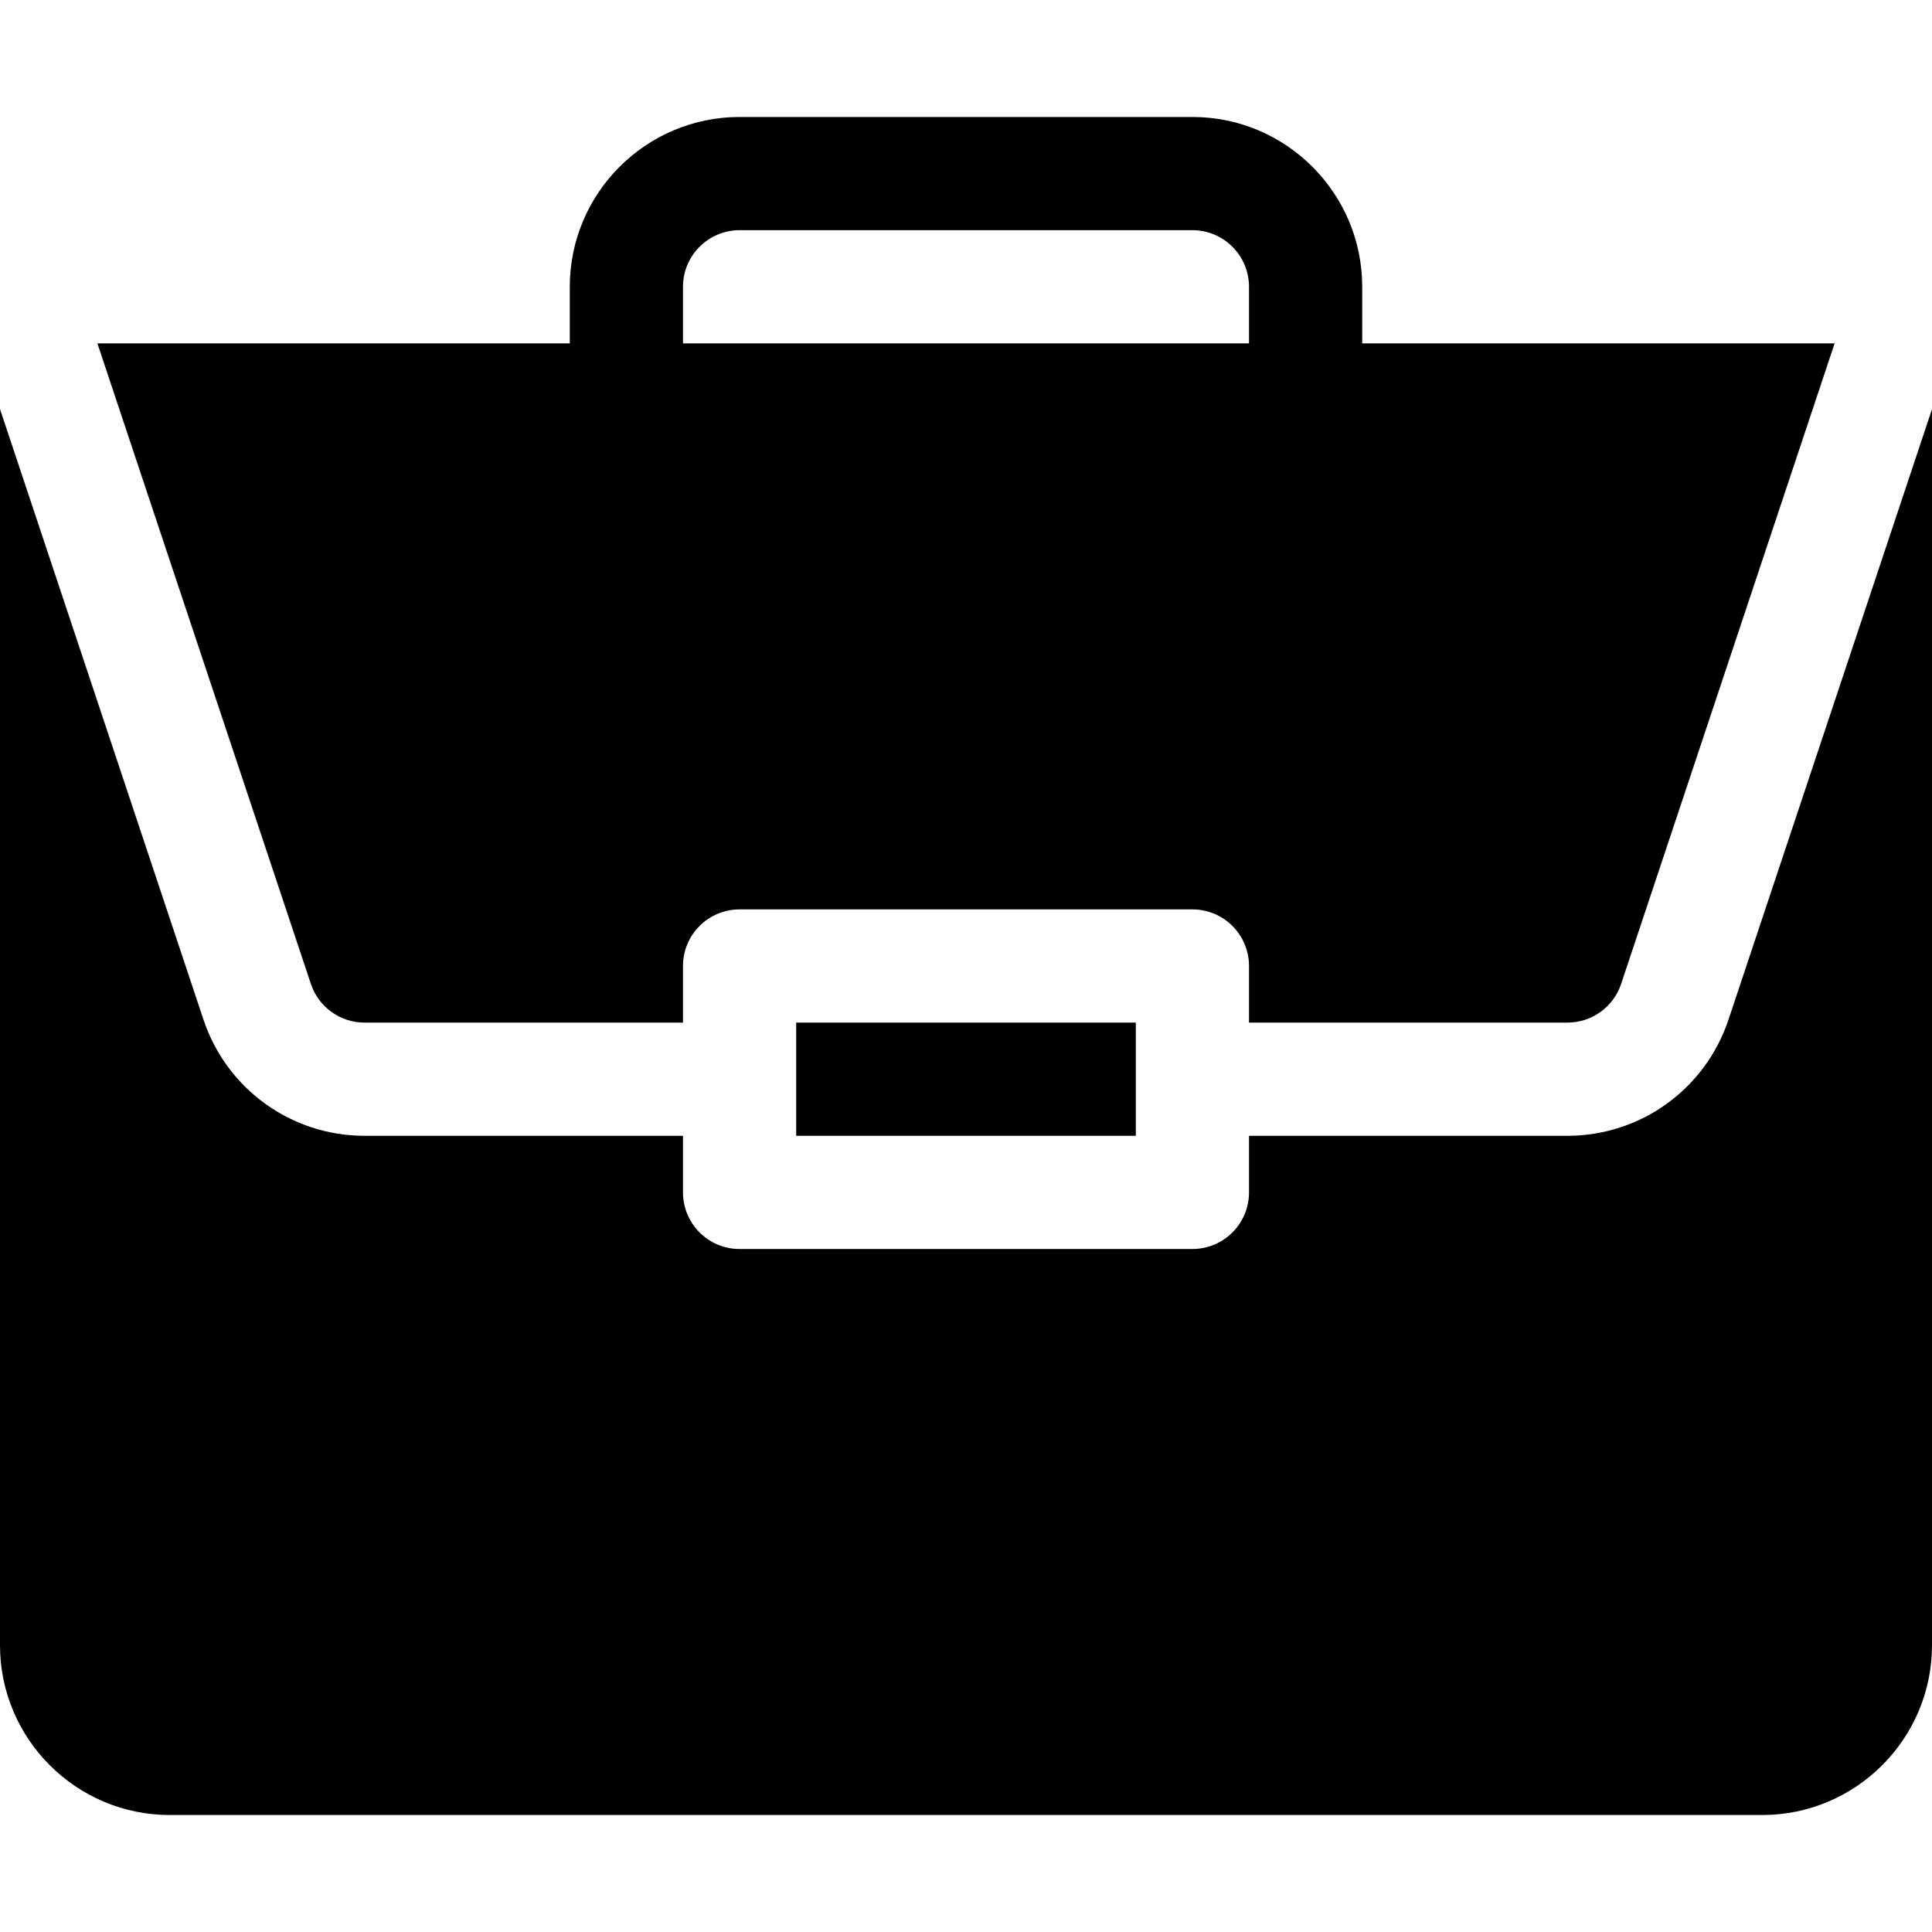
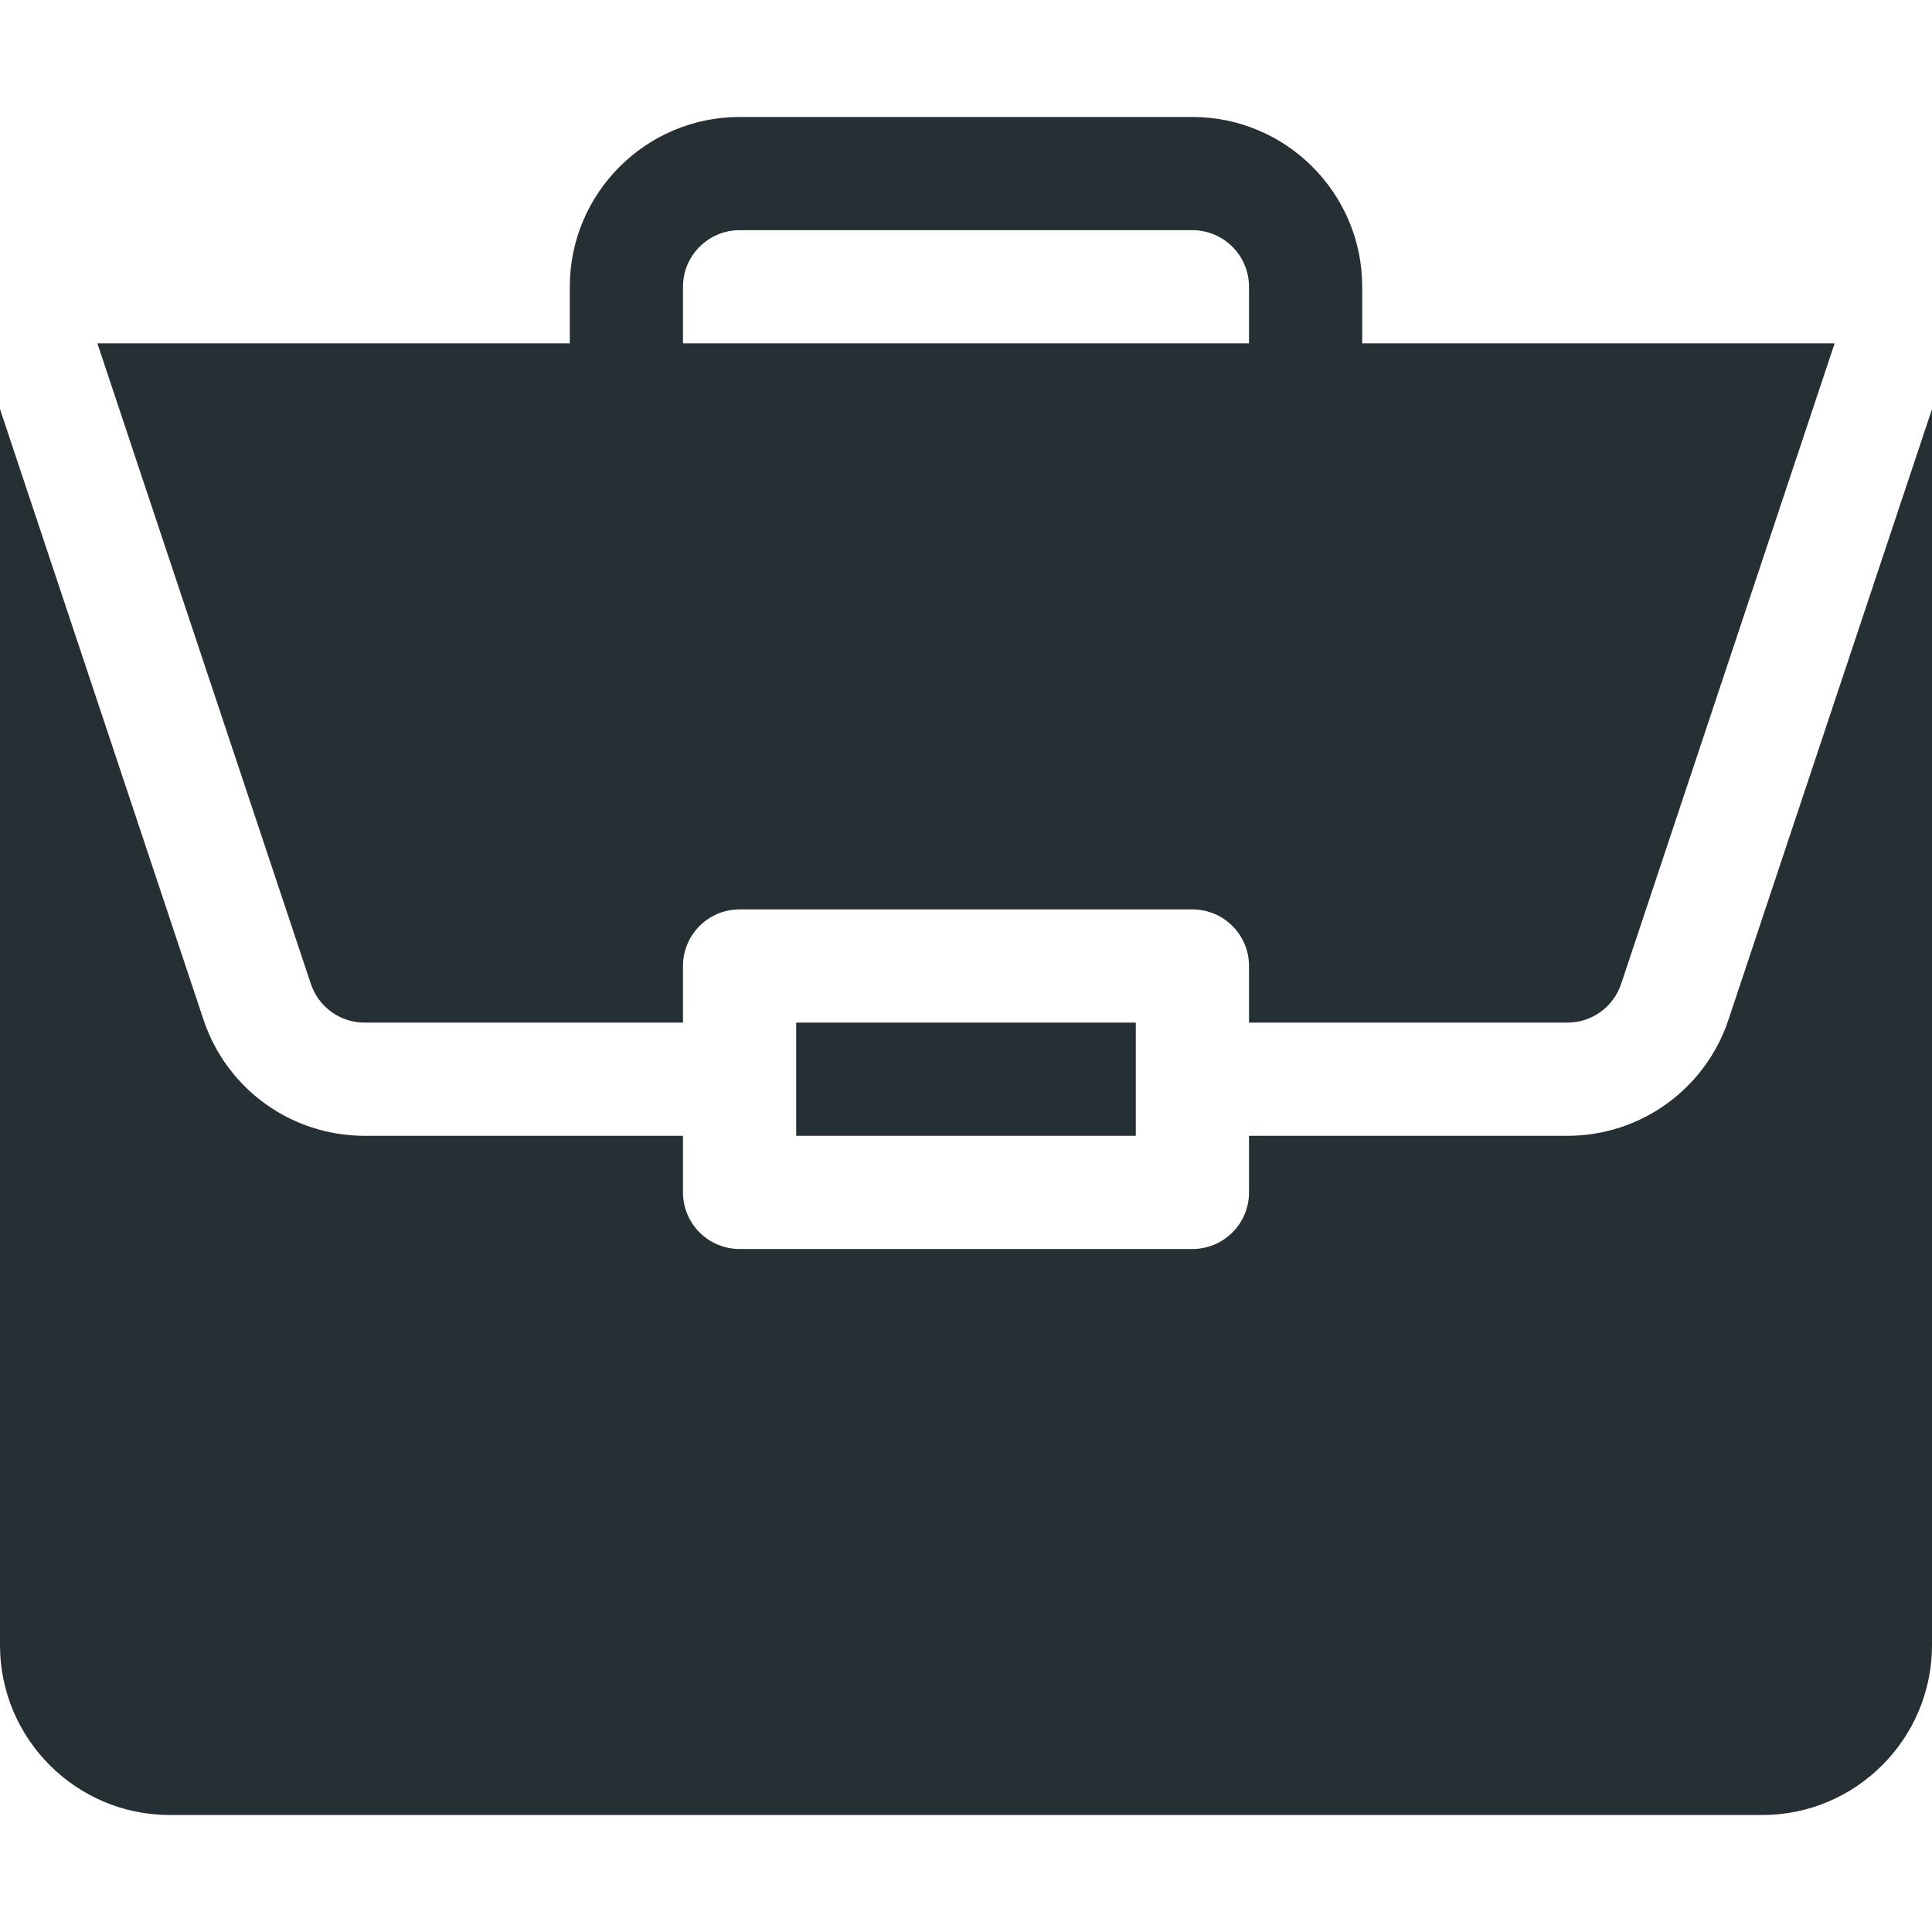
<svg xmlns="http://www.w3.org/2000/svg" viewBox="0 -31 512 512">
-   <path d="m211 240h90v30h-90zm0 0" />
-   <path d="m415.379 270h-84.379v15c0 8.289-6.711 15-15 15h-120c-8.289 0-15-6.711-15-15v-15h-84.379c-19.395 0-36.547-12.363-42.688-30.762l-53.934-161.828v327.59c0 24.812 20.188 45 45 45h422c24.812 0 45-20.188 45-45v-327.578l-53.938 161.816c-6.137 18.398-23.289 30.762-42.684 30.762zm0 0" />
-   <path d="m316 0h-120c-24.812 0-45 20.188-45 45v15h-125.191l56.574 169.746c2.051 6.137 7.777 10.254 14.238 10.254h84.379v-15c0-8.289 6.711-15 15-15h120c8.289 0 15 6.711 15 15v15h84.379c6.461 0 12.188-4.117 14.238-10.254l56.578-169.746h-125.195v-15c0-24.812-20.188-45-45-45zm-135 60v-15c0-8.277 6.723-15 15-15h120c8.277 0 15 6.723 15 15v15zm0 0" />
+   <path d="m211 240h90v30h-90zm0 0" fill="#262f34" />
+   <path d="m415.379 270h-84.379v15c0 8.289-6.711 15-15 15h-120c-8.289 0-15-6.711-15-15v-15h-84.379c-19.395 0-36.547-12.363-42.688-30.762l-53.934-161.828v327.59c0 24.812 20.188 45 45 45h422c24.812 0 45-20.188 45-45v-327.578l-53.938 161.816c-6.137 18.398-23.289 30.762-42.684 30.762zm0 0" fill="#262f34" />
+   <path d="m316 0h-120c-24.812 0-45 20.188-45 45v15h-125.191l56.574 169.746c2.051 6.137 7.777 10.254 14.238 10.254h84.379v-15c0-8.289 6.711-15 15-15h120c8.289 0 15 6.711 15 15v15h84.379c6.461 0 12.188-4.117 14.238-10.254l56.578-169.746h-125.195v-15c0-24.812-20.188-45-45-45zm-135 60v-15c0-8.277 6.723-15 15-15h120c8.277 0 15 6.723 15 15v15zm0 0" fill="#262f34" />
</svg>
